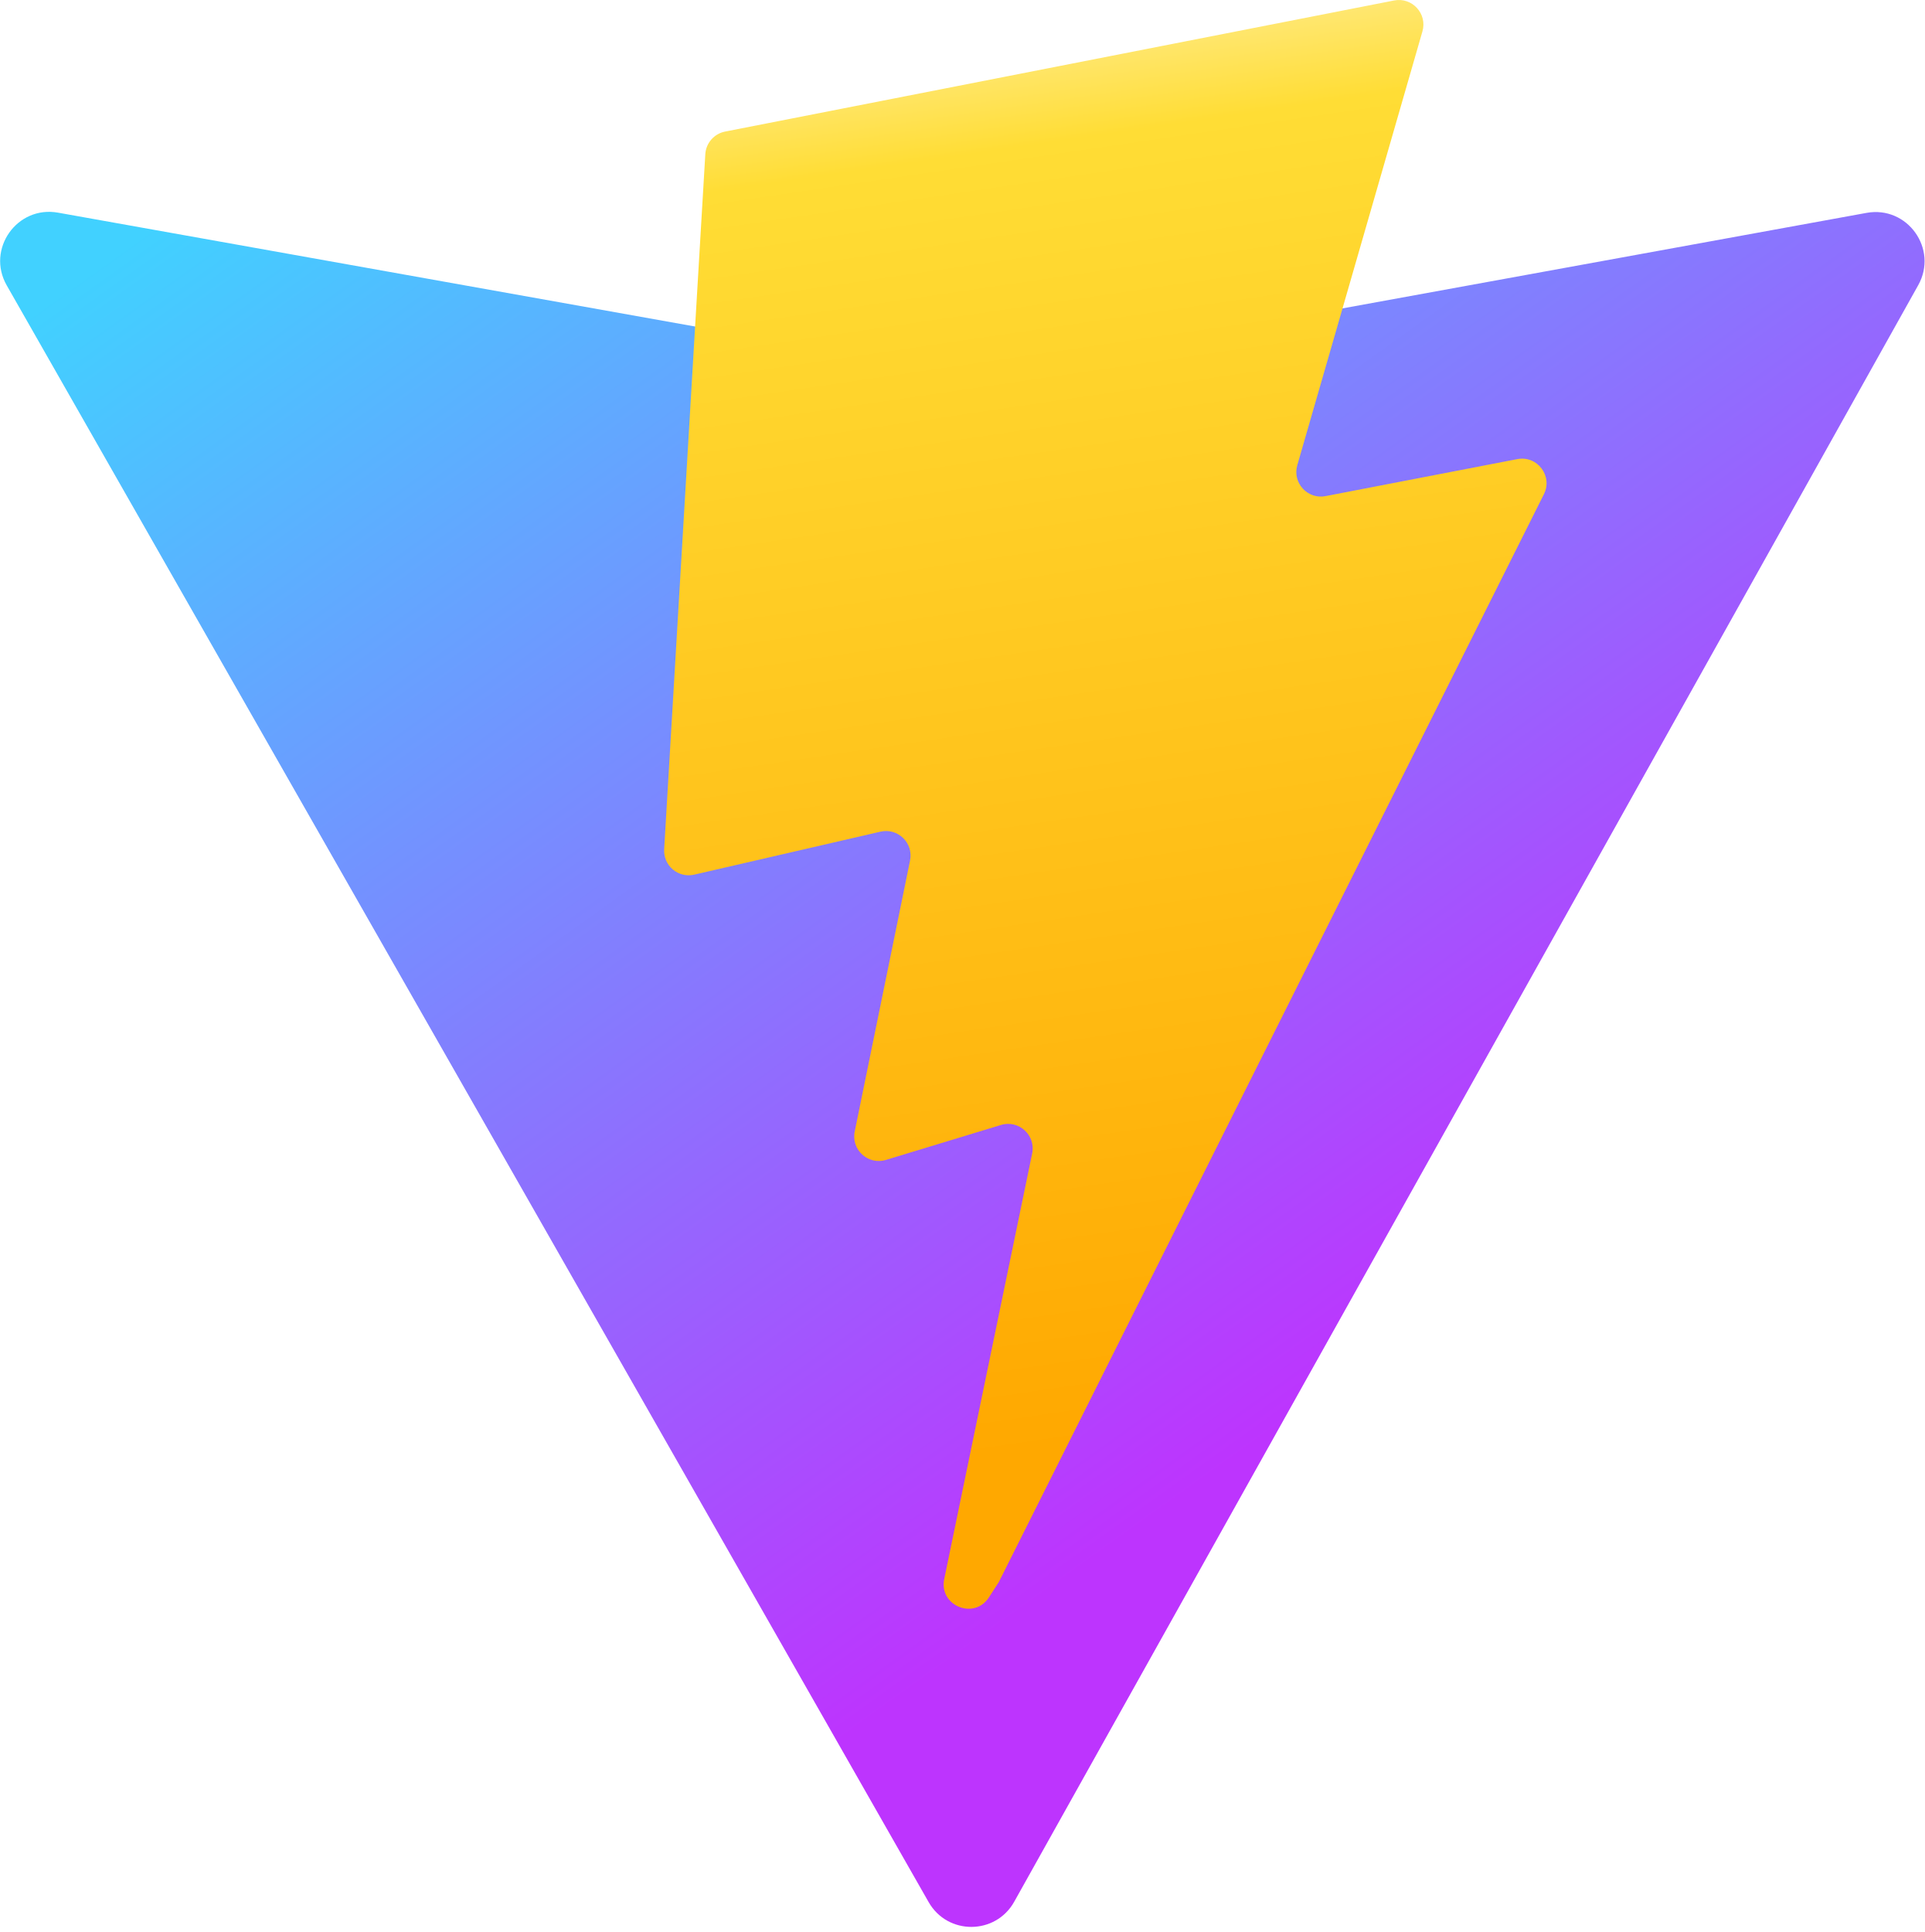
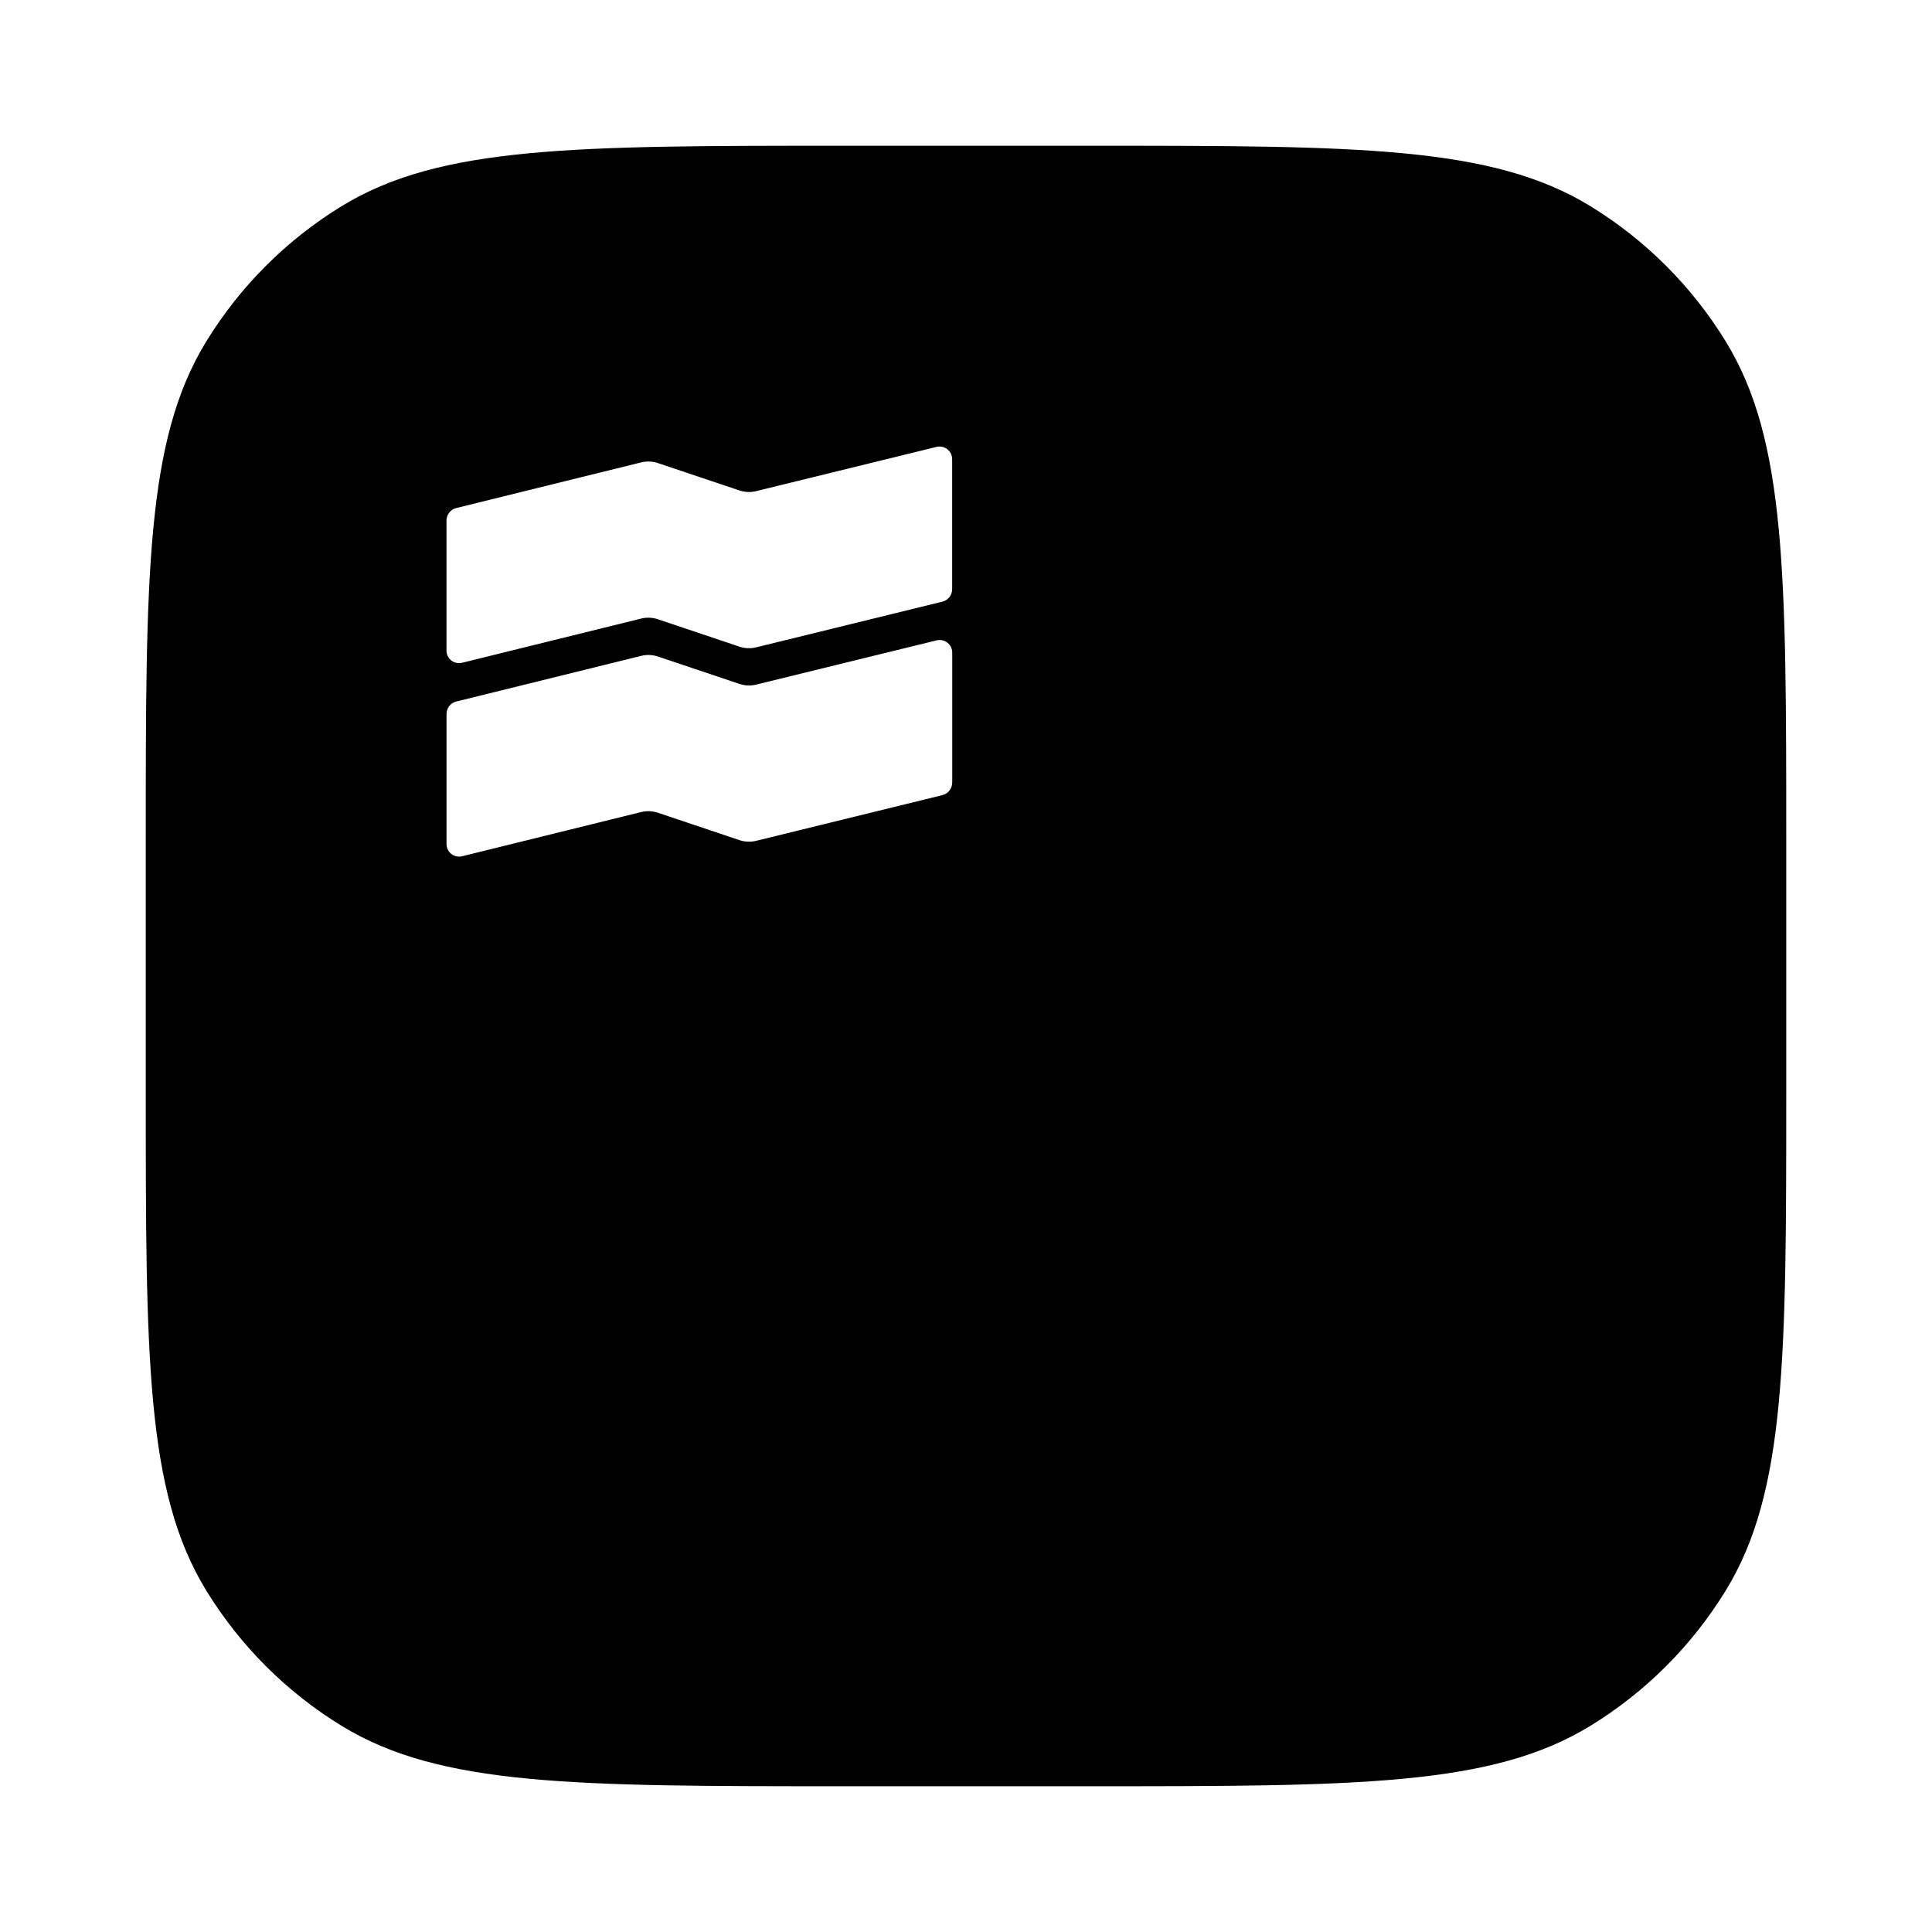
- <svg xmlns="http://www.w3.org/2000/svg" aria-hidden="true" role="img" class="iconify iconify--logos" width="31.88" height="32" preserveAspectRatio="xMidYMid meet" viewBox="0 0 256 257">
-   <defs>
-     <linearGradient id="IconifyId1813088fe1fbc01fb466" x1="-.828%" x2="57.636%" y1="7.652%" y2="78.411%">
-       <stop offset="0%" stop-color="#41D1FF" />
-       <stop offset="100%" stop-color="#BD34FE" />
-     </linearGradient>
-     <linearGradient id="IconifyId1813088fe1fbc01fb467" x1="43.376%" x2="50.316%" y1="2.242%" y2="89.03%">
-       <stop offset="0%" stop-color="#FFEA83" />
-       <stop offset="8.333%" stop-color="#FFDD35" />
-       <stop offset="100%" stop-color="#FFA800" />
-     </linearGradient>
-   </defs>
-   <path fill="url(#IconifyId1813088fe1fbc01fb466)" d="M255.153 37.938L134.897 252.976c-2.483 4.44-8.862 4.466-11.382.048L.875 37.958c-2.746-4.814 1.371-10.646 6.827-9.67l120.385 21.517a6.537 6.537 0 0 0 2.322-.004l117.867-21.483c5.438-.991 9.574 4.796 6.877 9.62Z" />
-   <path fill="url(#IconifyId1813088fe1fbc01fb467)" d="M185.432.063L96.44 17.501a3.268 3.268 0 0 0-2.634 3.014l-5.474 92.456a3.268 3.268 0 0 0 3.997 3.378l24.777-5.718c2.318-.535 4.413 1.507 3.936 3.838l-7.361 36.047c-.495 2.426 1.782 4.5 4.151 3.78l15.304-4.649c2.372-.72 4.652 1.36 4.15 3.788l-11.698 56.621c-.732 3.542 3.979 5.473 5.943 2.437l1.313-2.028l72.516-144.72c1.215-2.423-.88-5.186-3.54-4.672l-25.505 4.922c-2.396.462-4.435-1.77-3.759-4.114l16.646-57.705c.677-2.35-1.37-4.583-3.769-4.113Z" />
+ <svg xmlns="http://www.w3.org/2000/svg" width="50" height="50" viewBox="0 0 50 50" fill="none">
+   <path fill="#000" fill-rule="evenodd" d="M5.336 8.84c-1.564 2.553-1.564 6.027-1.564 12.976v6.368c0 6.95 0 10.424 1.564 12.976a10.614 10.614 0 0 0 3.504 3.504c2.553 1.564 6.027 1.564 12.976 1.564h6.368c6.95 0 10.424 0 12.976-1.564a10.614 10.614 0 0 0 3.504-3.504c1.564-2.552 1.564-6.027 1.564-12.976v-6.368c0-6.949 0-10.423-1.564-12.976a10.614 10.614 0 0 0-3.504-3.504c-2.552-1.564-6.027-1.564-12.976-1.564h-6.368c-6.949 0-10.423 0-12.976 1.564A10.614 10.614 0 0 0 5.336 8.84Zm19.306 6.406a.331.331 0 0 1-.25.324l-4.822 1.183a.788.788 0 0 1-.435-.018l-2.107-.708a.78.78 0 0 0-.437-.018l-4.633 1.144a.326.326 0 0 1-.403-.324v-3.356c0-.154.104-.288.25-.324l4.786-1.182a.781.781 0 0 1 .437.018l2.107.707c.14.047.29.054.435.018l4.67-1.145a.327.327 0 0 1 .402.324V15.246Zm0 5.007a.331.331 0 0 1-.25.324l-4.821 1.183a.789.789 0 0 1-.436-.018l-2.107-.708a.781.781 0 0 0-.436-.018l-4.634 1.144a.325.325 0 0 1-.402-.324V18.48c0-.154.103-.288.25-.324l4.786-1.182a.781.781 0 0 1 .436.017l2.107.708c.14.047.29.054.436.018l4.67-1.145a.327.327 0 0 1 .403.324v3.356l-.001.001Z" clip-rule="evenodd" />
</svg>
